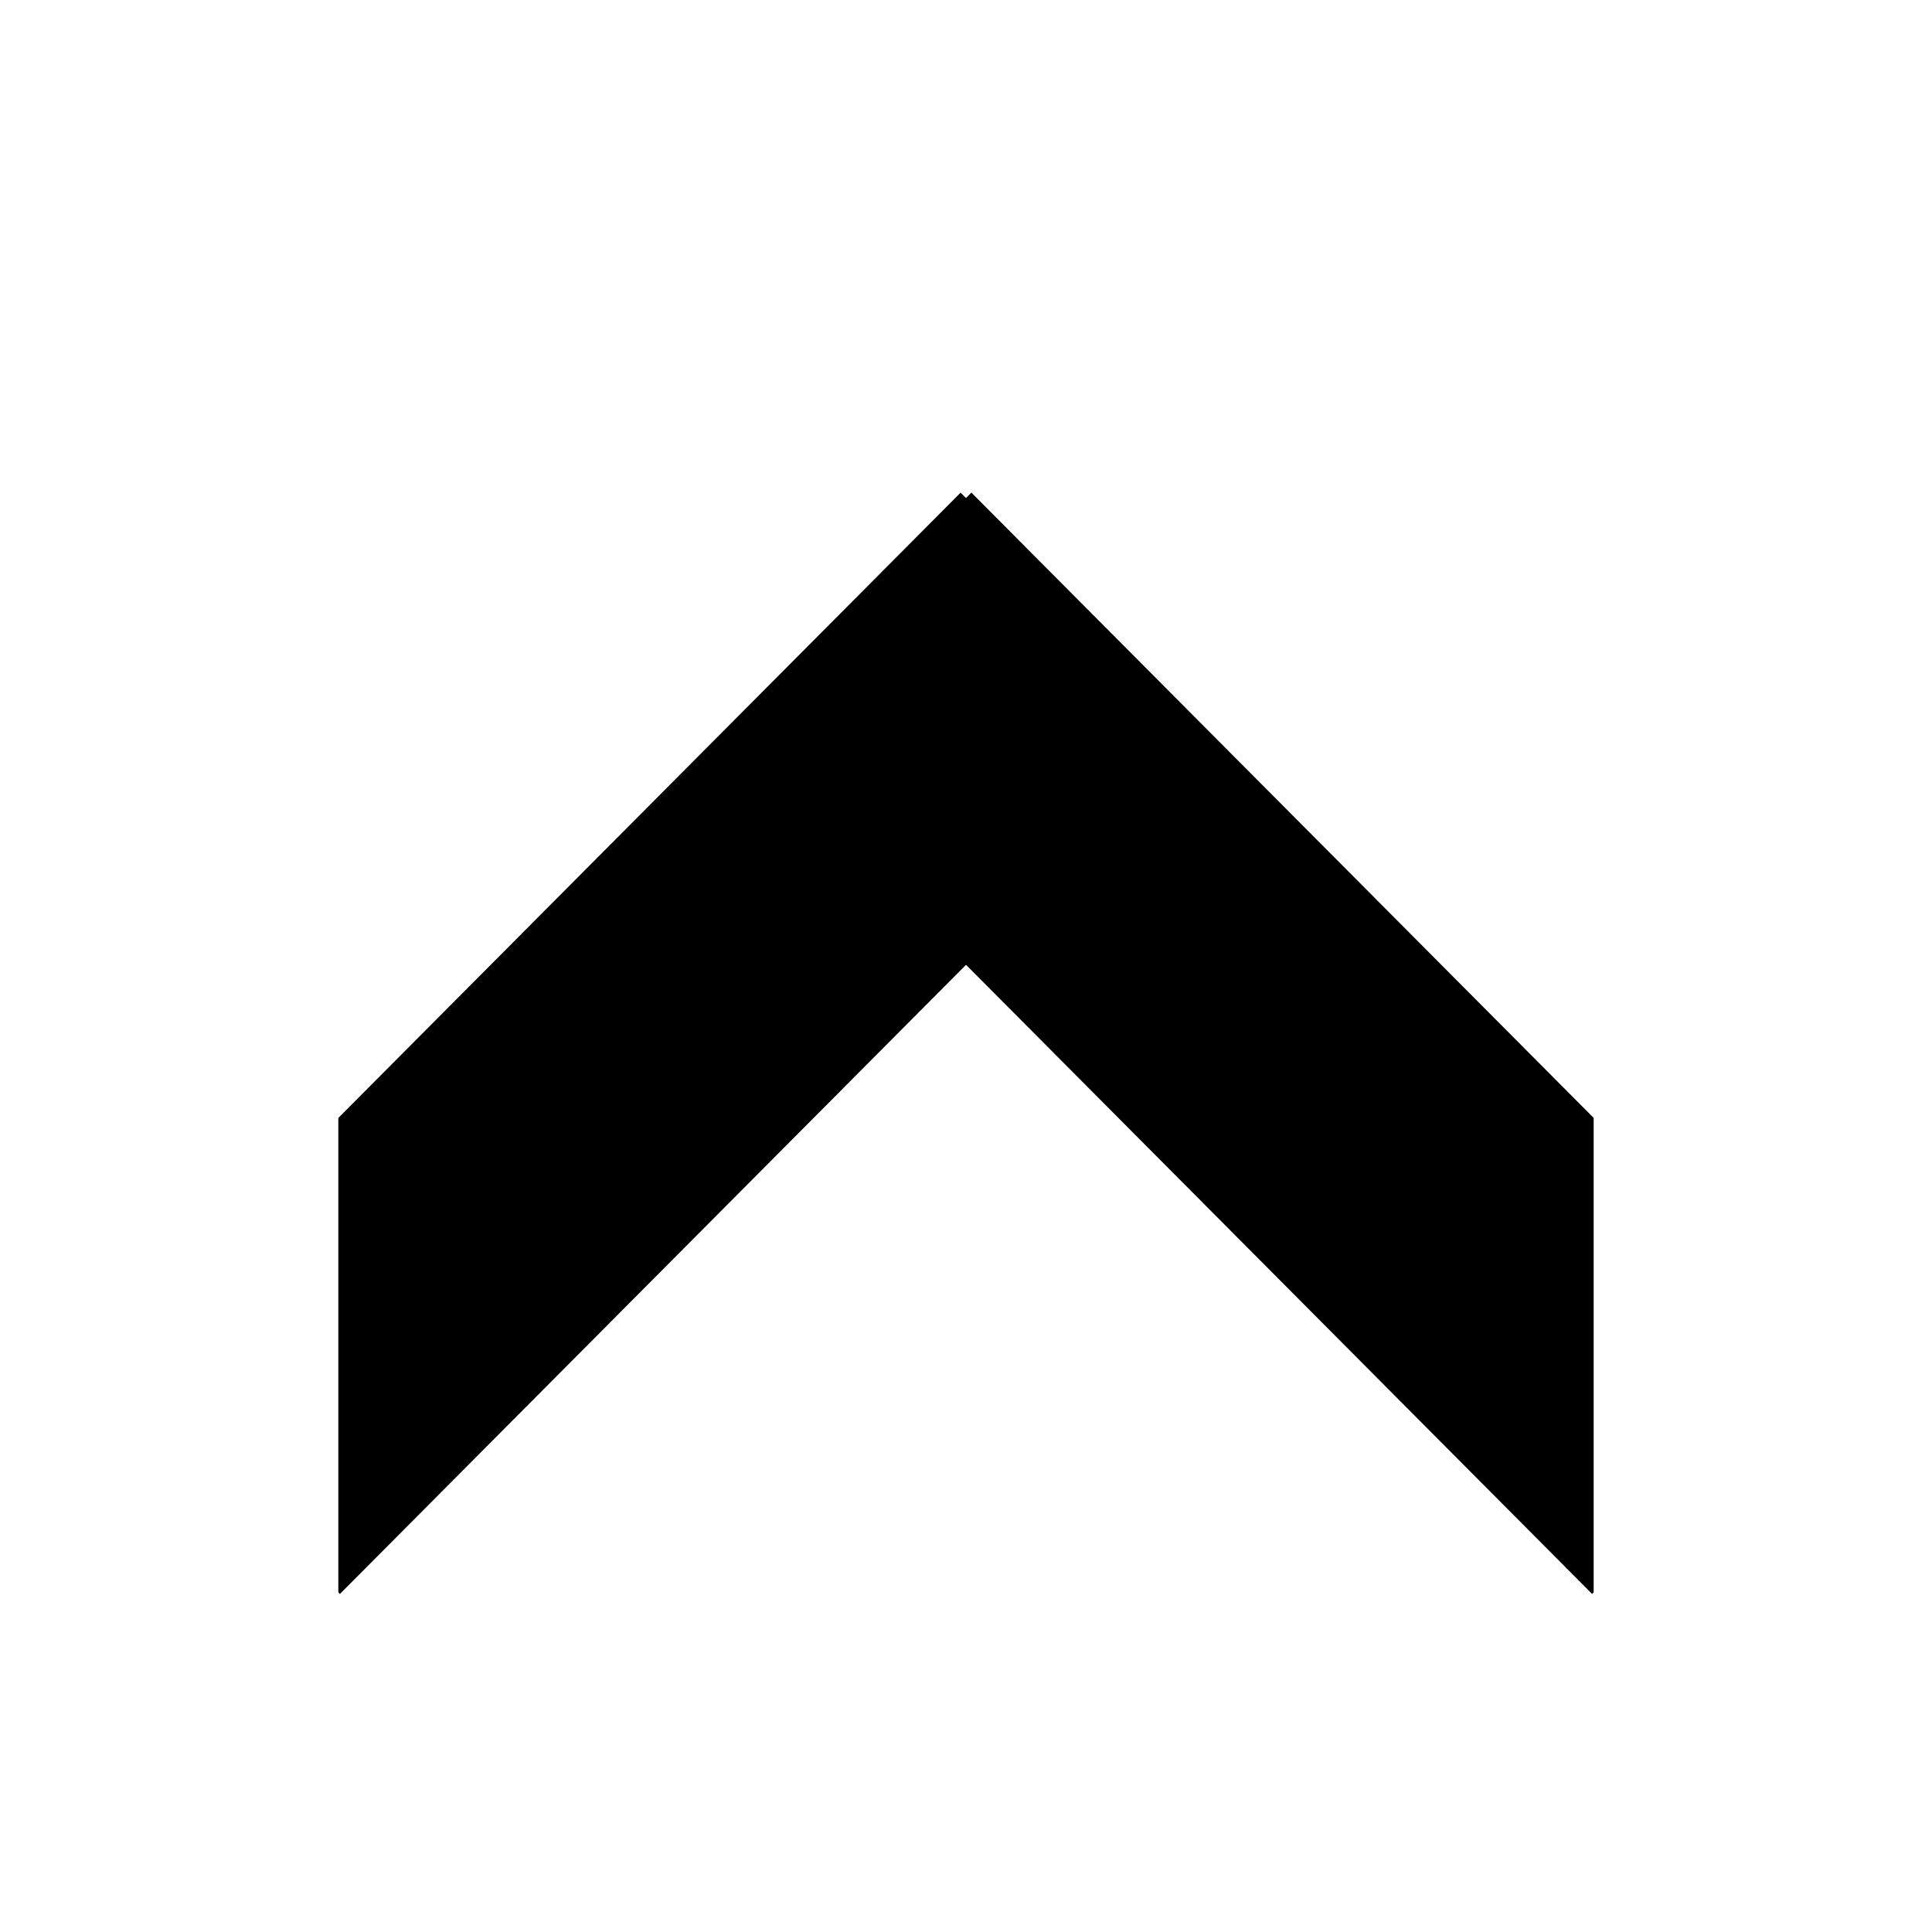
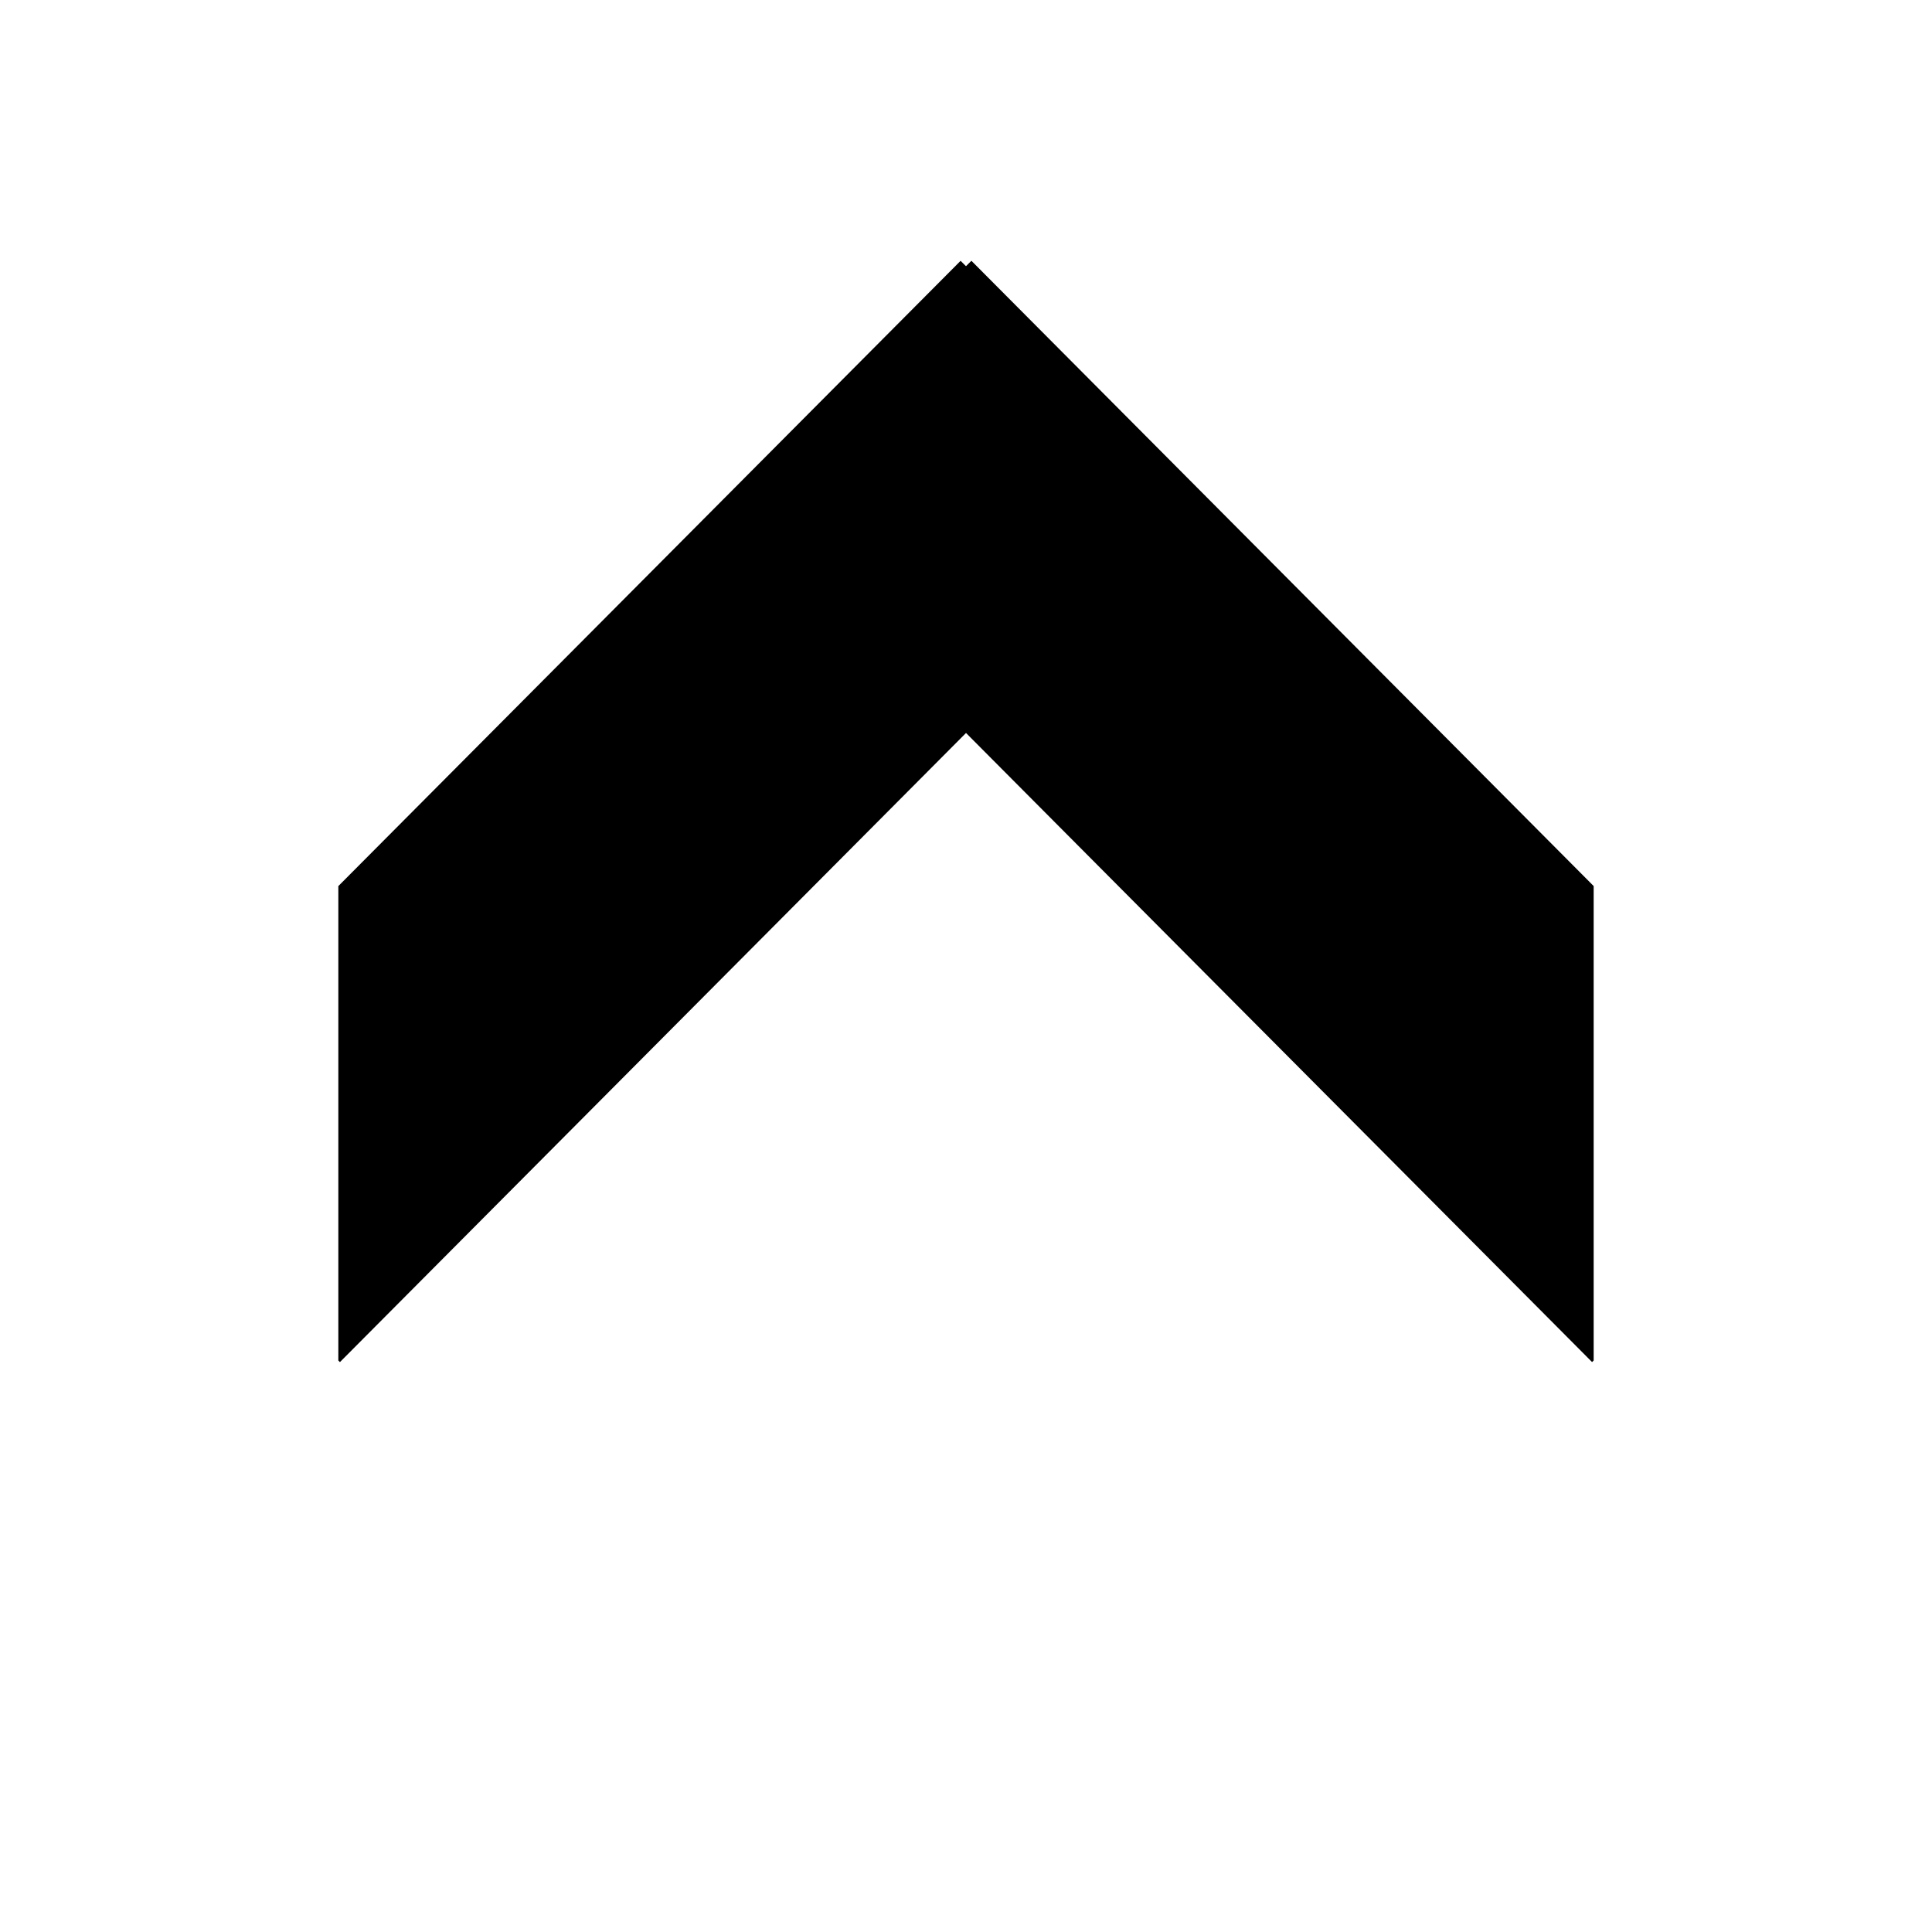
<svg xmlns="http://www.w3.org/2000/svg" xmlns:ns1="https://boxy-svg.com" viewBox="0 0 500 500" width="500" height="500" version="1.1" id="svg2">
  <defs id="defs1">
    <ns1:export>
      <ns1:file format="svg" />
    </ns1:export>
  </defs>
-   <g transform="matrix(0.844907,-0.734421,-0.749605,-0.862376,251.3637,591.2705)" id="g2">
-     <path d="m 213.077,25.839 -18.978,275.334 77.707,5.142 13.74,-199.345 -71.949,-81.097 z" id="path1" />
-     <path d="m -5.395,211.885 280.931,19.924 -5.622,76.107 L 66.516,293.491 -5.433,212.394 Z" id="path2" />
+   <g transform="matrix(0.844907,-0.734421,-0.749605,-0.862376,251.3637,531.2705)" id="g2" style="fill:#000000">
+     <path d="m 213.077,25.839 -18.978,275.334 77.707,5.142 13.74,-199.345 -71.949,-81.097 z" id="path1" style="fill:#000000" />
+     <path d="m -5.395,211.885 280.931,19.924 -5.622,76.107 L 66.516,293.491 -5.433,212.394 Z" id="path2" style="fill:#000000" />
  </g>
</svg>
